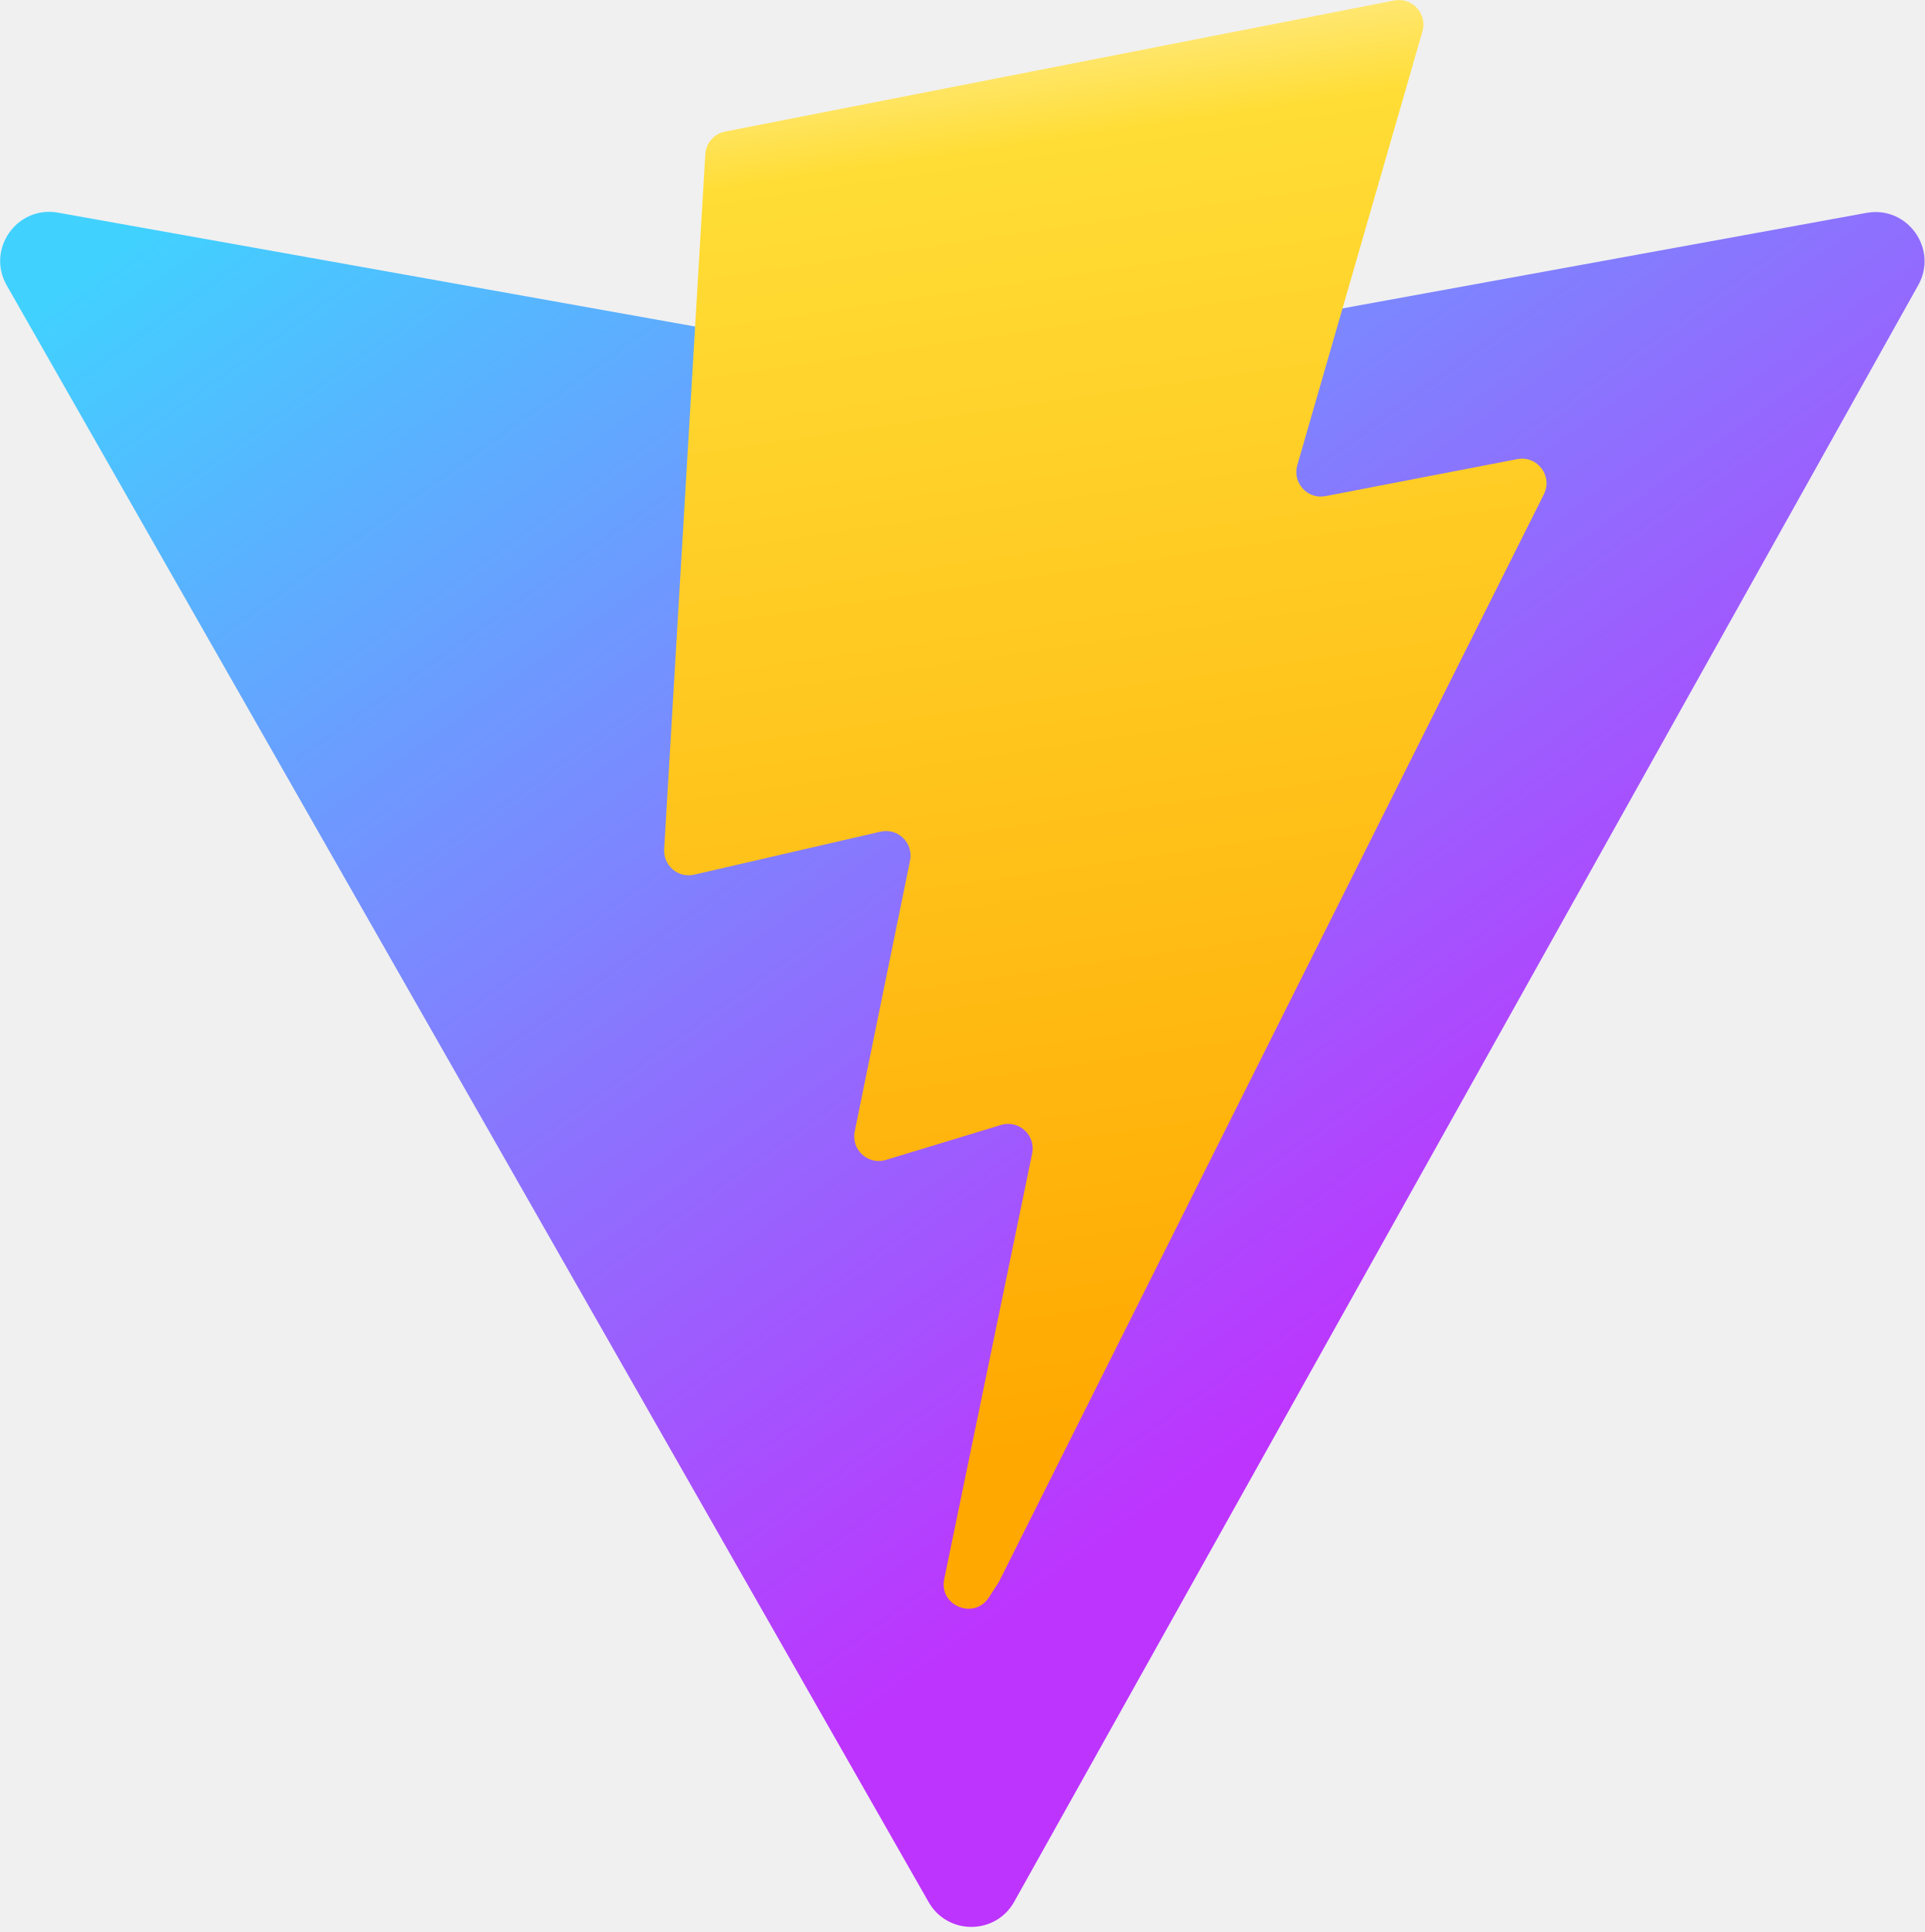
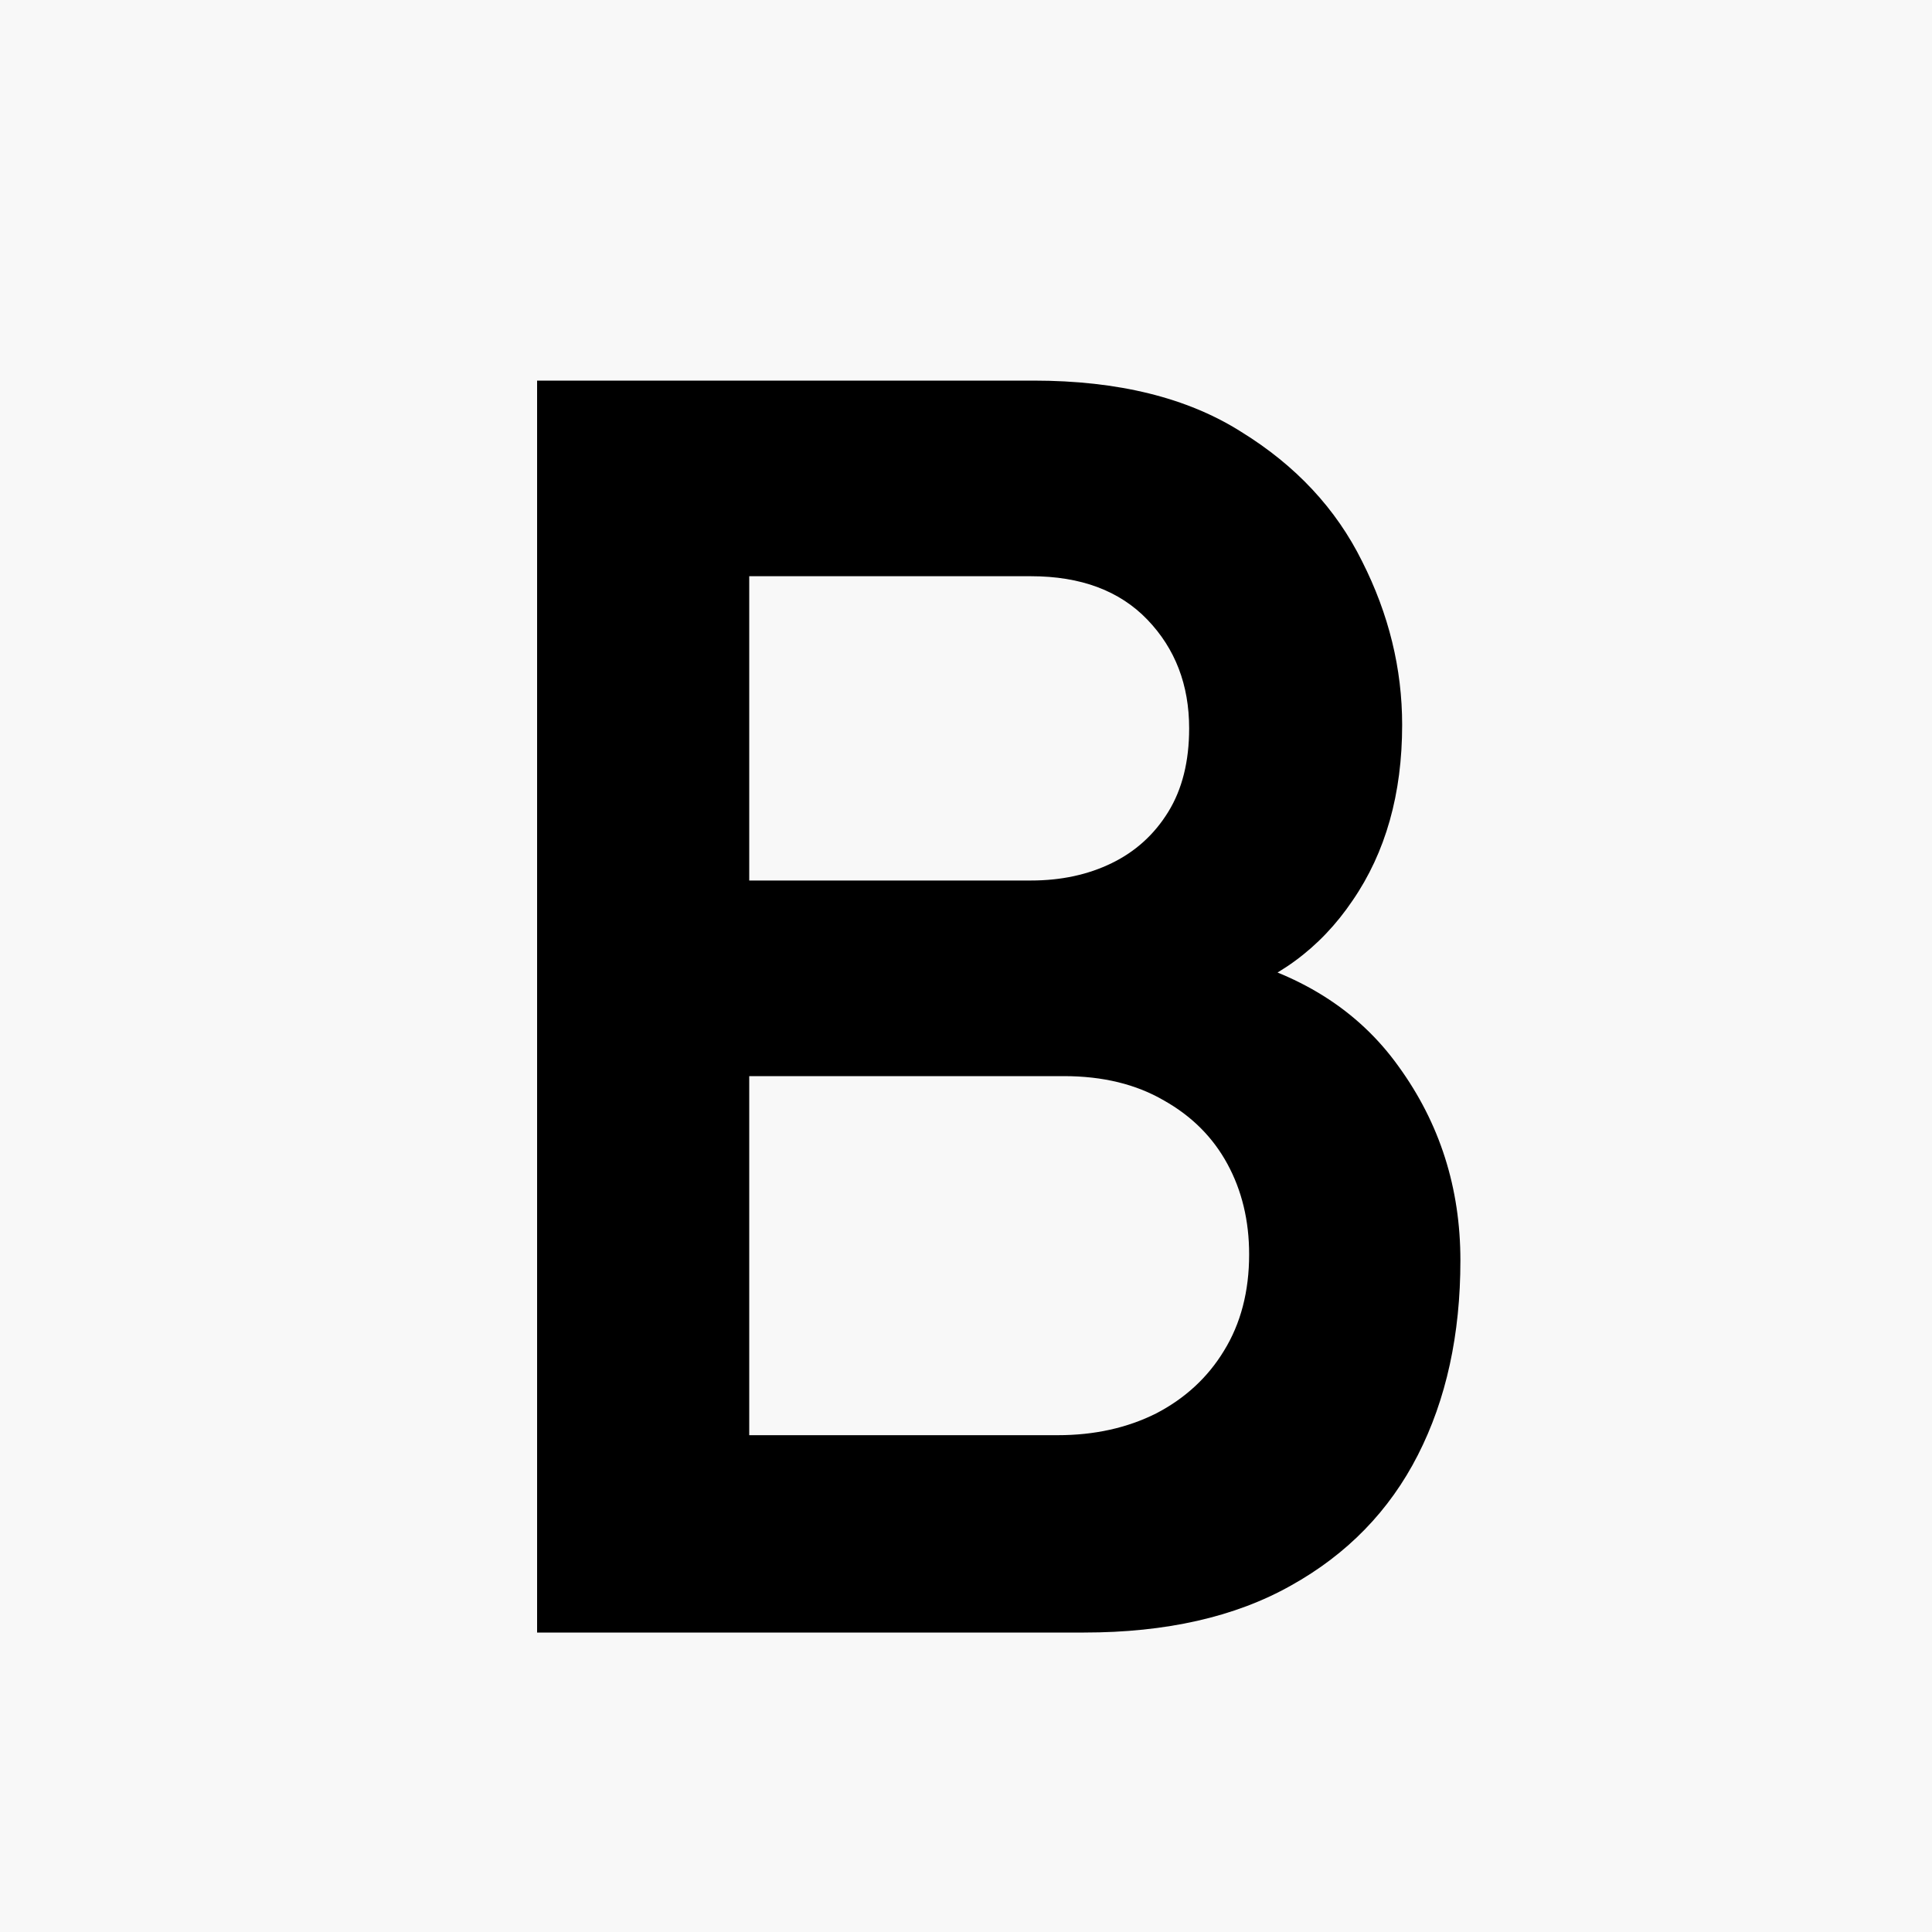
- <svg xmlns="http://www.w3.org/2000/svg" aria-hidden="true" role="img" class="iconify iconify--logos" width="31.88" height="32" preserveAspectRatio="xMidYMid meet" viewBox="0 0 256 257">
+ <svg xmlns="http://www.w3.org/2000/svg" width="200" height="200" viewBox="0 0 200 200" fill="none">
+   <g clip-path="url(#clip0_303_60)">
+     <rect width="200" height="200" fill="white" fill-opacity="0.55" />
+     <path d="M55.6 169V39.4H106.99C115.75 39.4 122.92 41.17 128.5 44.71C134.14 48.19 138.31 52.66 141.01 58.12C143.77 63.58 145.15 69.22 145.15 75.04C145.15 82.18 143.44 88.24 140.02 93.22C136.66 98.2 132.07 101.56 126.25 103.3V98.8C134.41 100.66 140.59 104.53 144.79 110.41C149.05 116.29 151.18 122.98 151.18 130.48C151.18 138.16 149.71 144.88 146.77 150.64C143.83 156.4 139.45 160.9 133.63 164.14C127.87 167.38 120.73 169 112.21 169H55.6ZM77.56 148.57H109.51C113.29 148.57 116.68 147.82 119.68 146.32C122.68 144.76 125.02 142.6 126.7 139.84C128.44 137.02 129.31 133.69 129.31 129.85C129.31 126.37 128.56 123.25 127.06 120.49C125.56 117.73 123.37 115.54 120.49 113.92C117.61 112.24 114.16 111.4 110.14 111.4H77.56V148.57ZM77.56 91.15H106.72C109.84 91.15 112.63 90.55 115.09 89.35C117.55 88.15 119.5 86.38 120.94 84.04C122.38 81.7 123.1 78.82 123.1 75.4C123.1 70.9 121.66 67.15 118.78 64.15C115.9 61.15 111.88 59.65 106.72 59.65H77.56V91.15Z" fill="black" />
+   </g>
  <defs>
-     <linearGradient id="IconifyId1813088fe1fbc01fb466" x1="-.828%" x2="57.636%" y1="7.652%" y2="78.411%">
-       <stop offset="0%" stop-color="#41D1FF" />
-       <stop offset="100%" stop-color="#BD34FE" />
-     </linearGradient>
-     <linearGradient id="IconifyId1813088fe1fbc01fb467" x1="43.376%" x2="50.316%" y1="2.242%" y2="89.03%">
-       <stop offset="0%" stop-color="#FFEA83" />
-       <stop offset="8.333%" stop-color="#FFDD35" />
-       <stop offset="100%" stop-color="#FFA800" />
-     </linearGradient>
+     <clipPath id="clip0_303_60">
+       <rect width="200" height="200" fill="white" />
+     </clipPath>
  </defs>
-   <path fill="url(#IconifyId1813088fe1fbc01fb466)" d="M255.153 37.938L134.897 252.976c-2.483 4.44-8.862 4.466-11.382.048L.875 37.958c-2.746-4.814 1.371-10.646 6.827-9.67l120.385 21.517a6.537 6.537 0 0 0 2.322-.004l117.867-21.483c5.438-.991 9.574 4.796 6.877 9.62Z" />
-   <path fill="url(#IconifyId1813088fe1fbc01fb467)" d="M185.432.063L96.44 17.501a3.268 3.268 0 0 0-2.634 3.014l-5.474 92.456a3.268 3.268 0 0 0 3.997 3.378l24.777-5.718c2.318-.535 4.413 1.507 3.936 3.838l-7.361 36.047c-.495 2.426 1.782 4.5 4.151 3.78l15.304-4.649c2.372-.72 4.652 1.36 4.15 3.788l-11.698 56.621c-.732 3.542 3.979 5.473 5.943 2.437l1.313-2.028l72.516-144.72c1.215-2.423-.88-5.186-3.54-4.672l-25.505 4.922c-2.396.462-4.435-1.77-3.759-4.114l16.646-57.705c.677-2.35-1.37-4.583-3.769-4.113Z" />
</svg>
